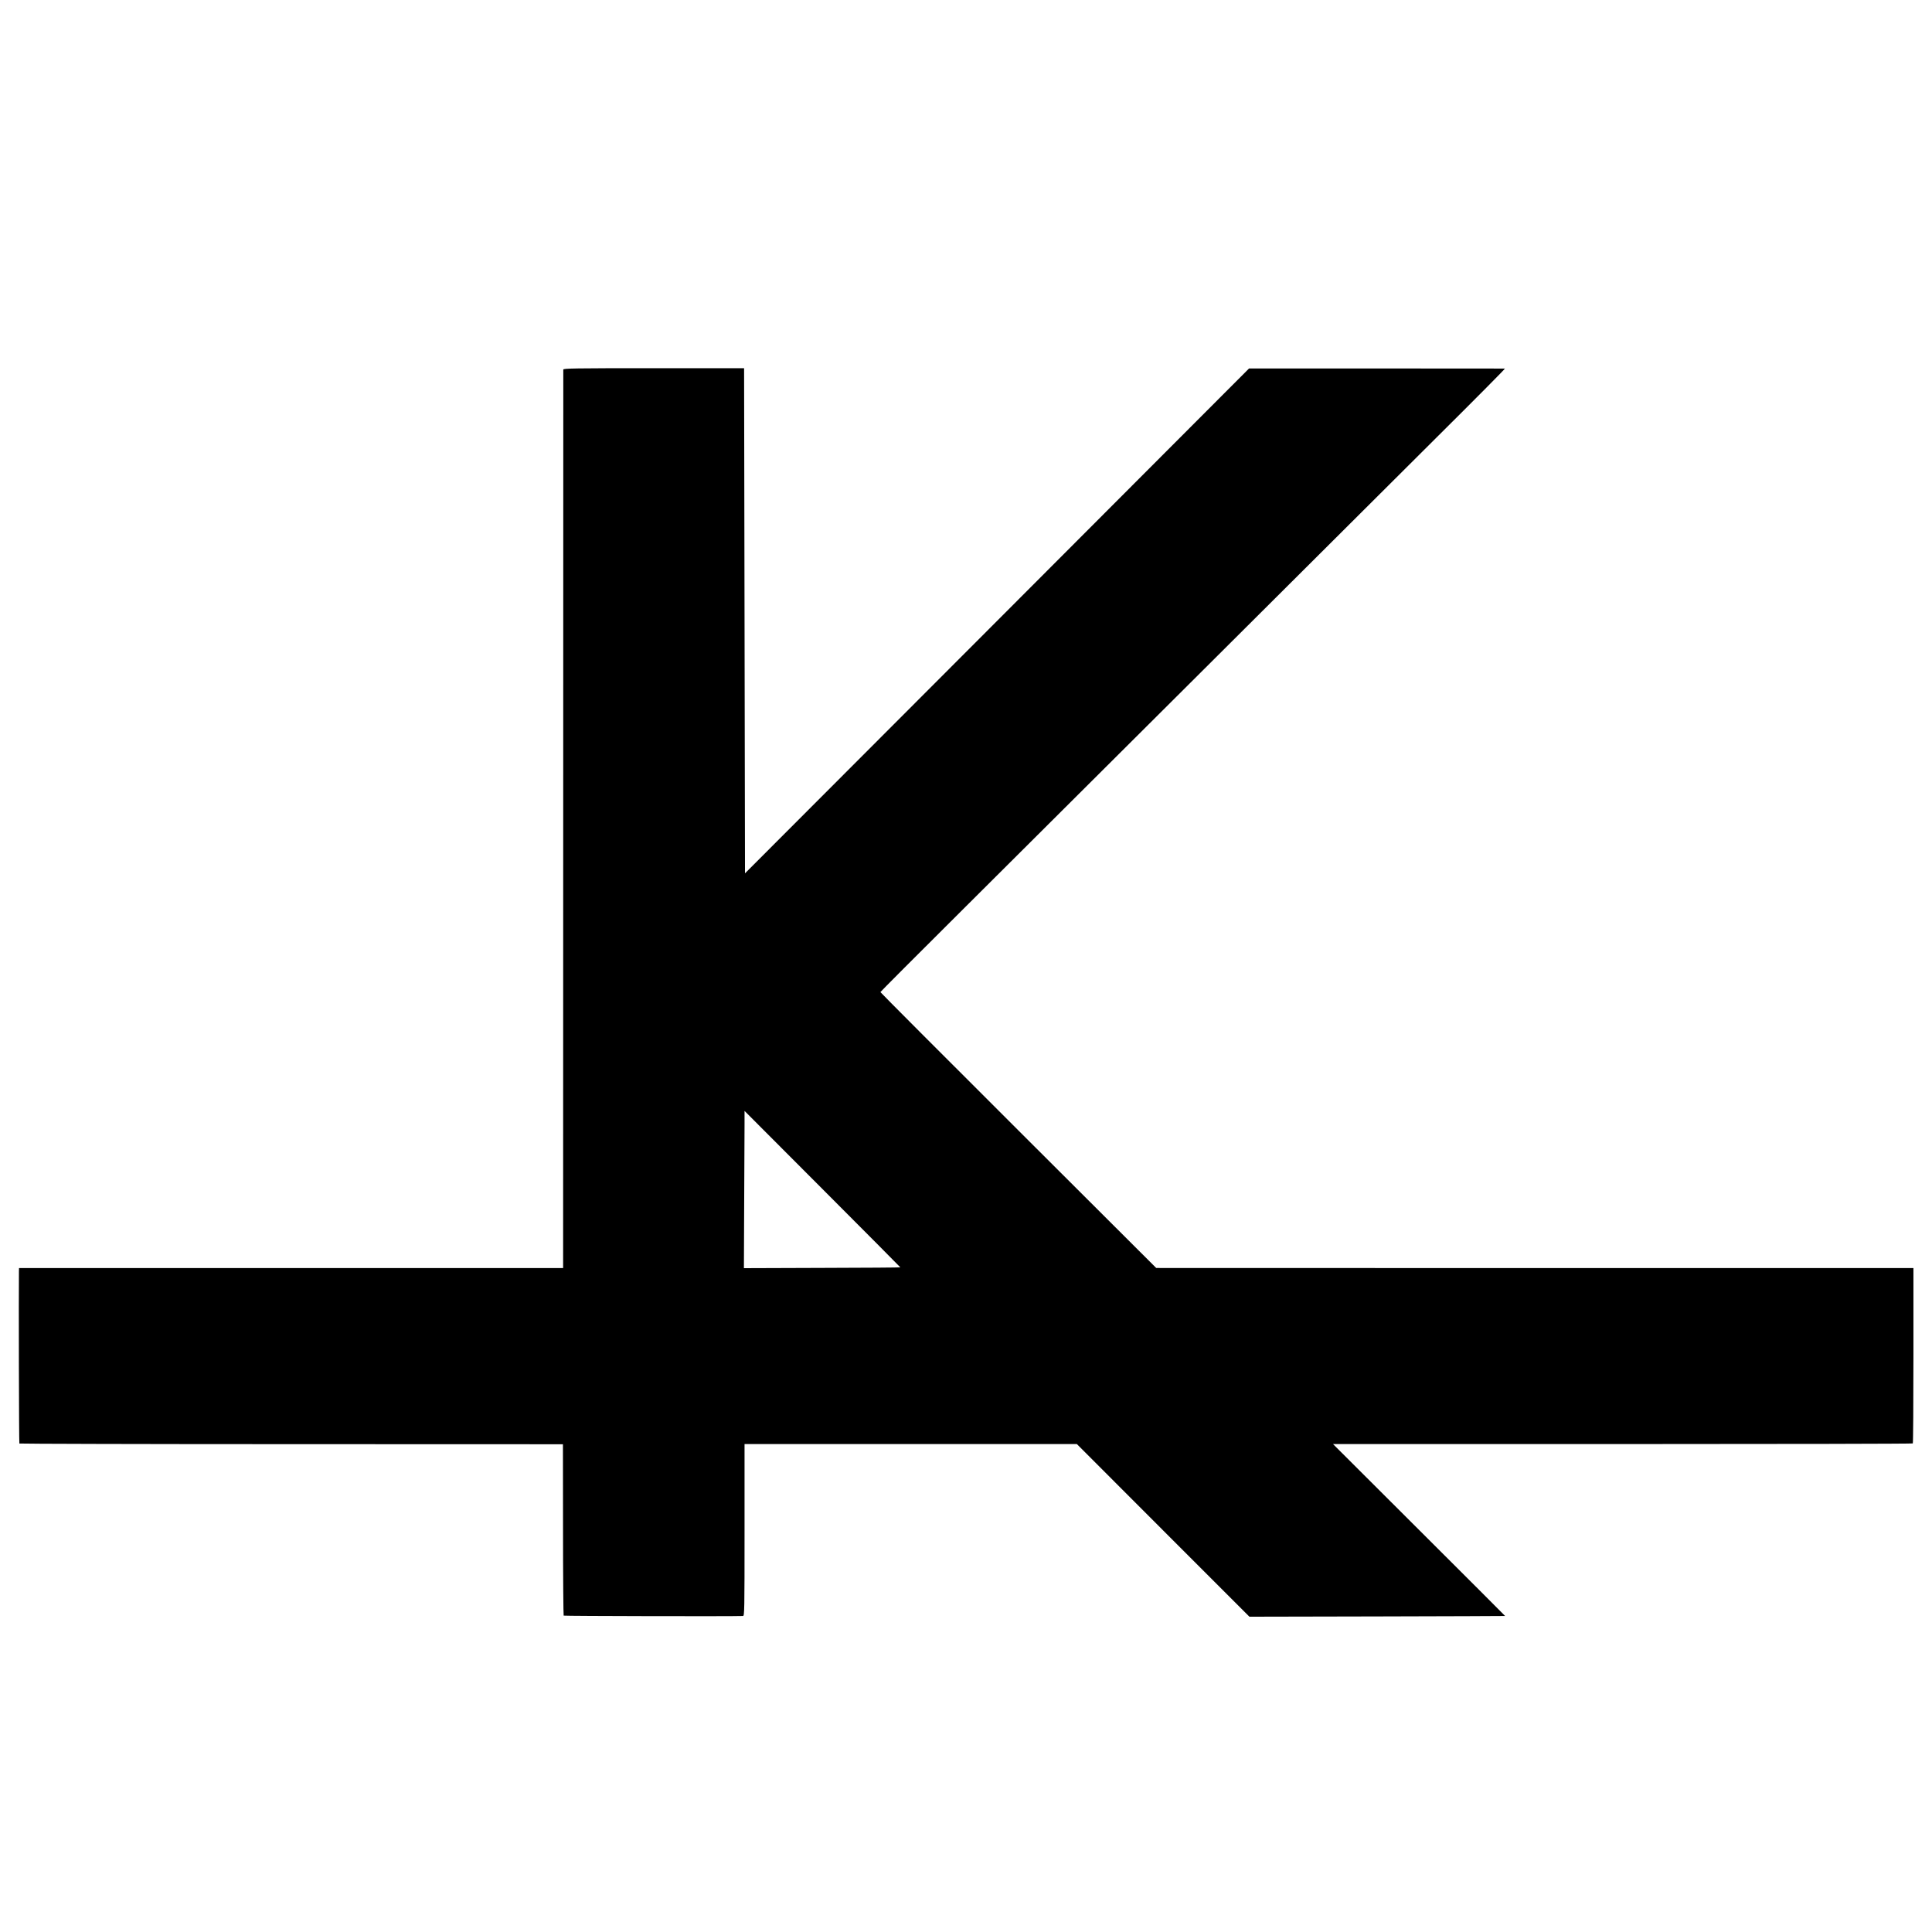
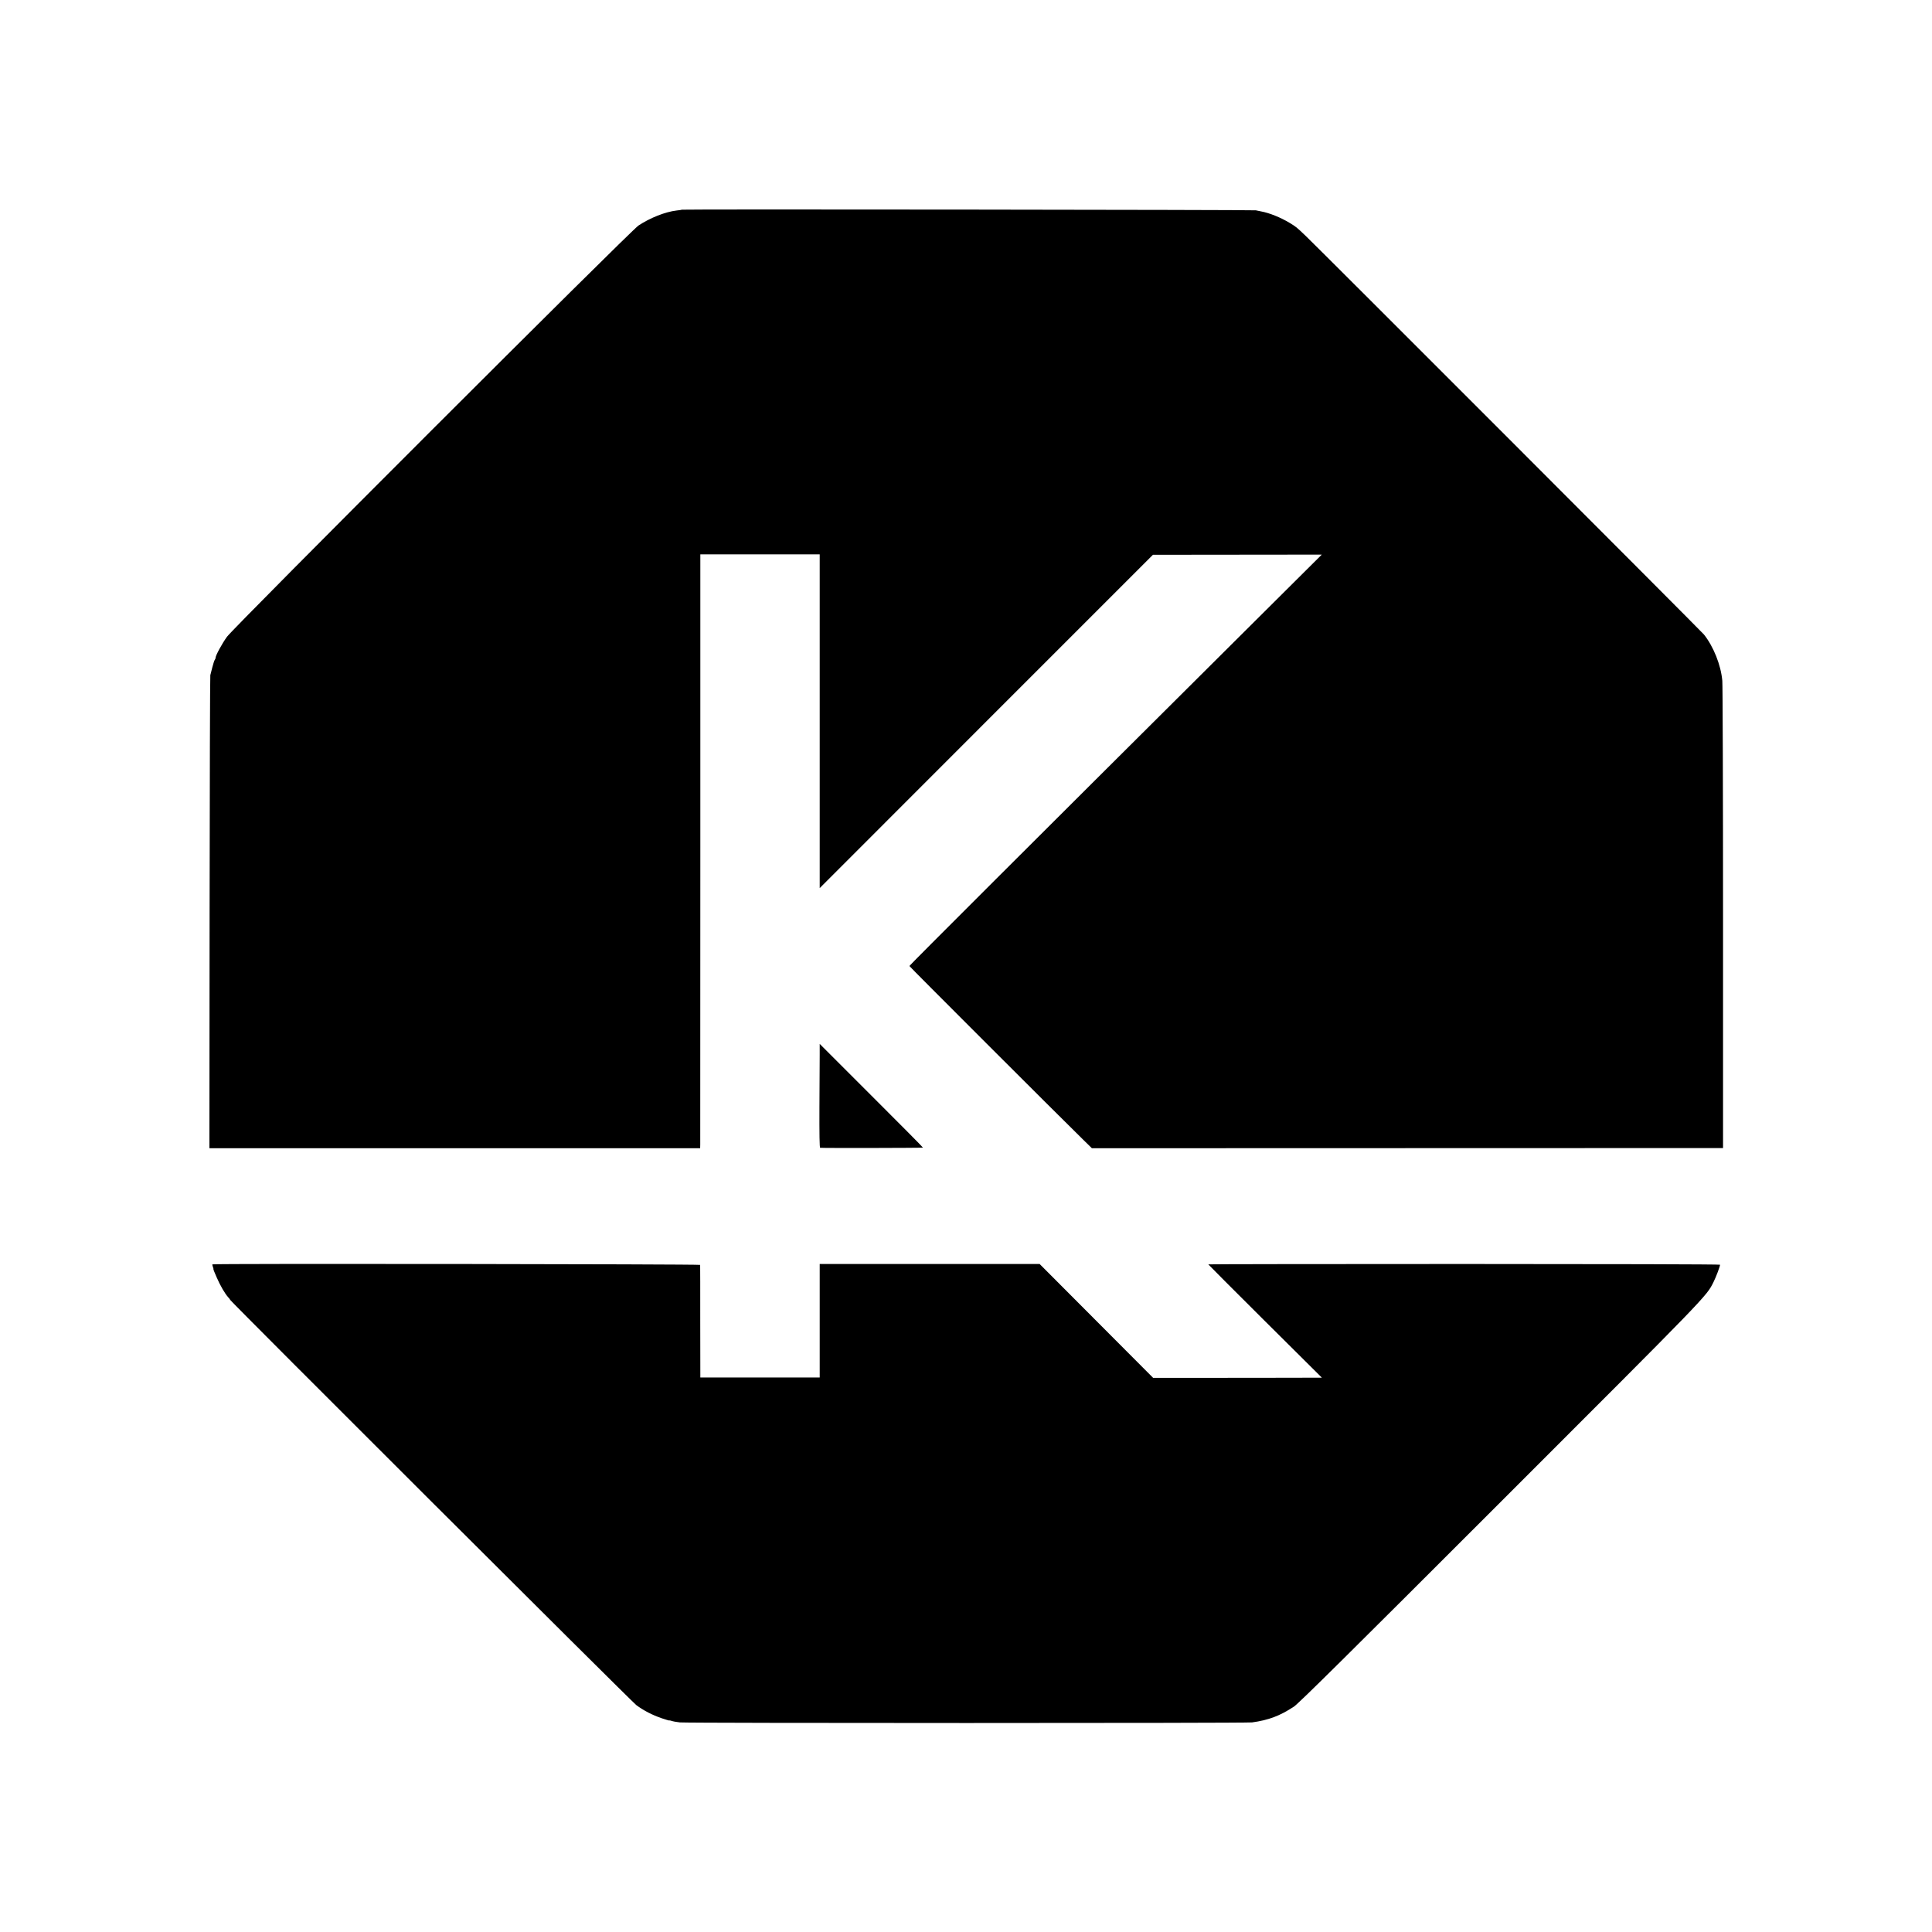
<svg xmlns="http://www.w3.org/2000/svg" version="1.0" width="2133pt" height="2133pt" viewBox="0 0 2133 2133" preserveAspectRatio="xMidYMid meet">
  <g transform="translate(0,2133) scale(0.1,-0.1)" fill="#000000" stroke="none">
-     <path d="M6219 17250 c0 -8 -1 -2244 -1 -4967 l-1 -4953 -3004 0 -3003 0 -1 -37 c-3 -243 0 -1896 5 -1900 3 -3 1355 -7 3003 -7 l2998 -1 1 -943 c0 -518 4 -945 7 -949 5 -5 1883 -9 1980 -4 16 1 17 53 17 949 l0 949 1835 0 1834 0 952 -953 953 -953 1410 3 c776 2 1412 4 1413 5 1 0 -426 428 -949 949 l-951 949 3197 0 c1758 0 3200 3 3204 7 4 4 7 442 7 972 l0 964 -4180 0 -4180 1 -1522 1519 c-838 836 -1523 1523 -1523 1527 0 3 400 405 890 892 489 487 1698 1692 2686 2676 988 985 2141 2133 2562 2553 422 419 762 762 757 763 -6 0 -643 0 -1417 1 l-1408 0 -2782 -2787 -2783 -2787 -5 2789 -5 2788 -997 0 c-881 0 -998 -2 -999 -15z m3721 -9912 c0 -2 -389 -5 -863 -6 l-864 -3 3 718 c2 395 3 786 4 868 l0 150 860 -862 c473 -474 860 -863 860 -865z" />
+     <path d="M7529 19015 c-2 -2 -29 -6 -59 -9 -123 -14 -293 -81 -421 -166 -89 -59 -4467 -4435 -4543 -4540 -55 -76 -126 -207 -126 -232 0 -8 -4 -18 -9 -23 -5 -6 -16 -41 -26 -79 -9 -38 -20 -79 -23 -90 -3 -12 -7 -1191 -8 -2622 l-2 -2601 2709 0 2709 0 1 41 c0 23 1 1498 1 3279 l0 3237 659 0 659 0 0 -1842 0 -1843 1839 1840 1840 1840 932 1 932 1 -971 -966 c-2272 -2261 -3582 -3569 -3582 -3576 0 -6 1629 -1634 1920 -1919 l95 -93 3484 1 3484 1 0 2540 c0 1397 -4 2576 -8 2619 -15 172 -97 378 -203 511 -27 34 -4262 4273 -4394 4398 -107 102 -106 101 -181 147 -100 60 -222 109 -314 126 -21 4 -47 9 -58 12 -21 6 -6330 13 -6336 7z" />
+     <path d="M9050 9680 c-1 -69 -2 -326 -3 -572 -1 -296 1 -449 8 -450 26 -4 1135 -2 1135 2 0 3 -256 262 -570 575 l-570 570 0 -125z" />
+     <path d="M2345 7371 c-2 -1 0 -14 5 -27 5 -13 8 -24 6 -24 -3 0 13 -41 35 -90 39 -91 93 -184 129 -223 11 -11 20 -23 20 -27 0 -13 4431 -4434 4485 -4475 80 -60 178 -110 280 -145 47 -16 85 -27 85 -25 0 3 11 0 24 -4 13 -5 54 -13 92 -17 87 -9 6252 -9 6317 0 183 25 309 73 462 174 53 35 617 594 2290 2267 2300 2299 2263 2261 2343 2421 28 56 72 173 72 191 0 5 -1271 8 -2825 8 -1554 0 -2825 -2 -2825 -4 0 -2 282 -285 627 -628 l627 -623 -375 -1 c-206 0 -625 -1 -931 -1 l-557 0 -626 628 -627 629 -1214 0 -1214 0 0 -627 0 -626 -659 0 -659 0 -1 616 c0 340 0 622 -1 627 0 9 -5376 16 -5385 6z" />
  </g>
</svg>
